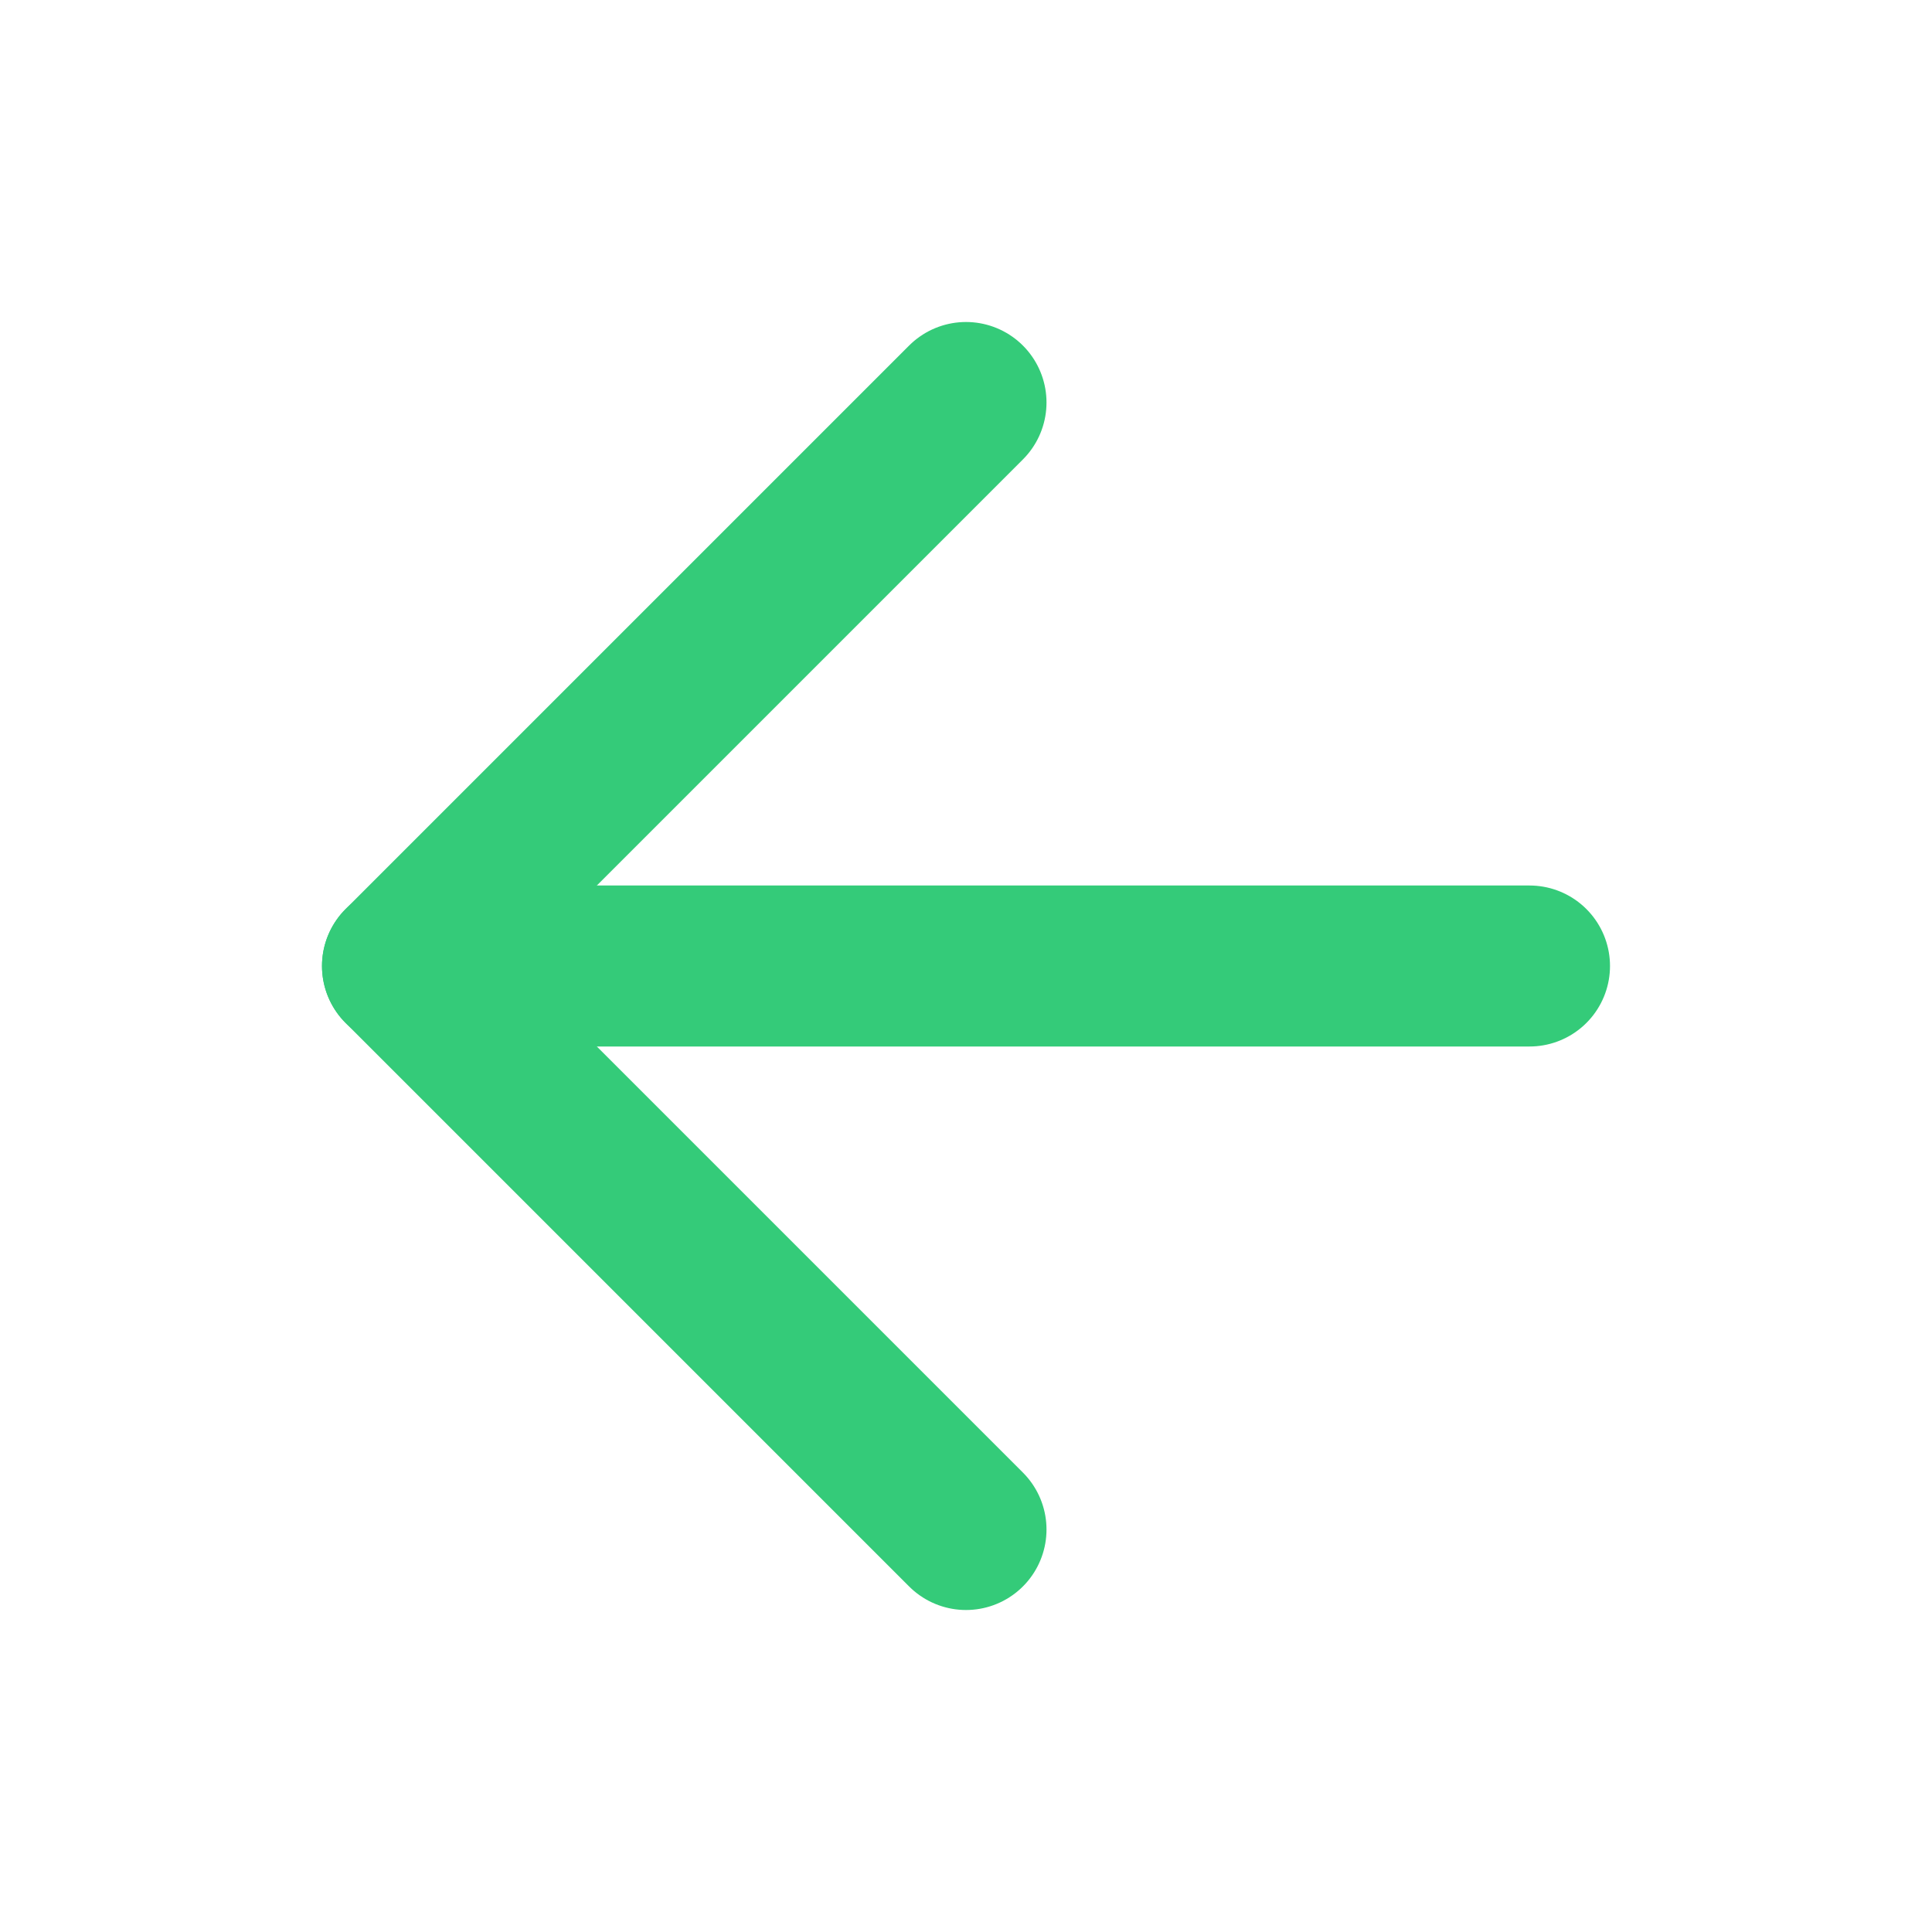
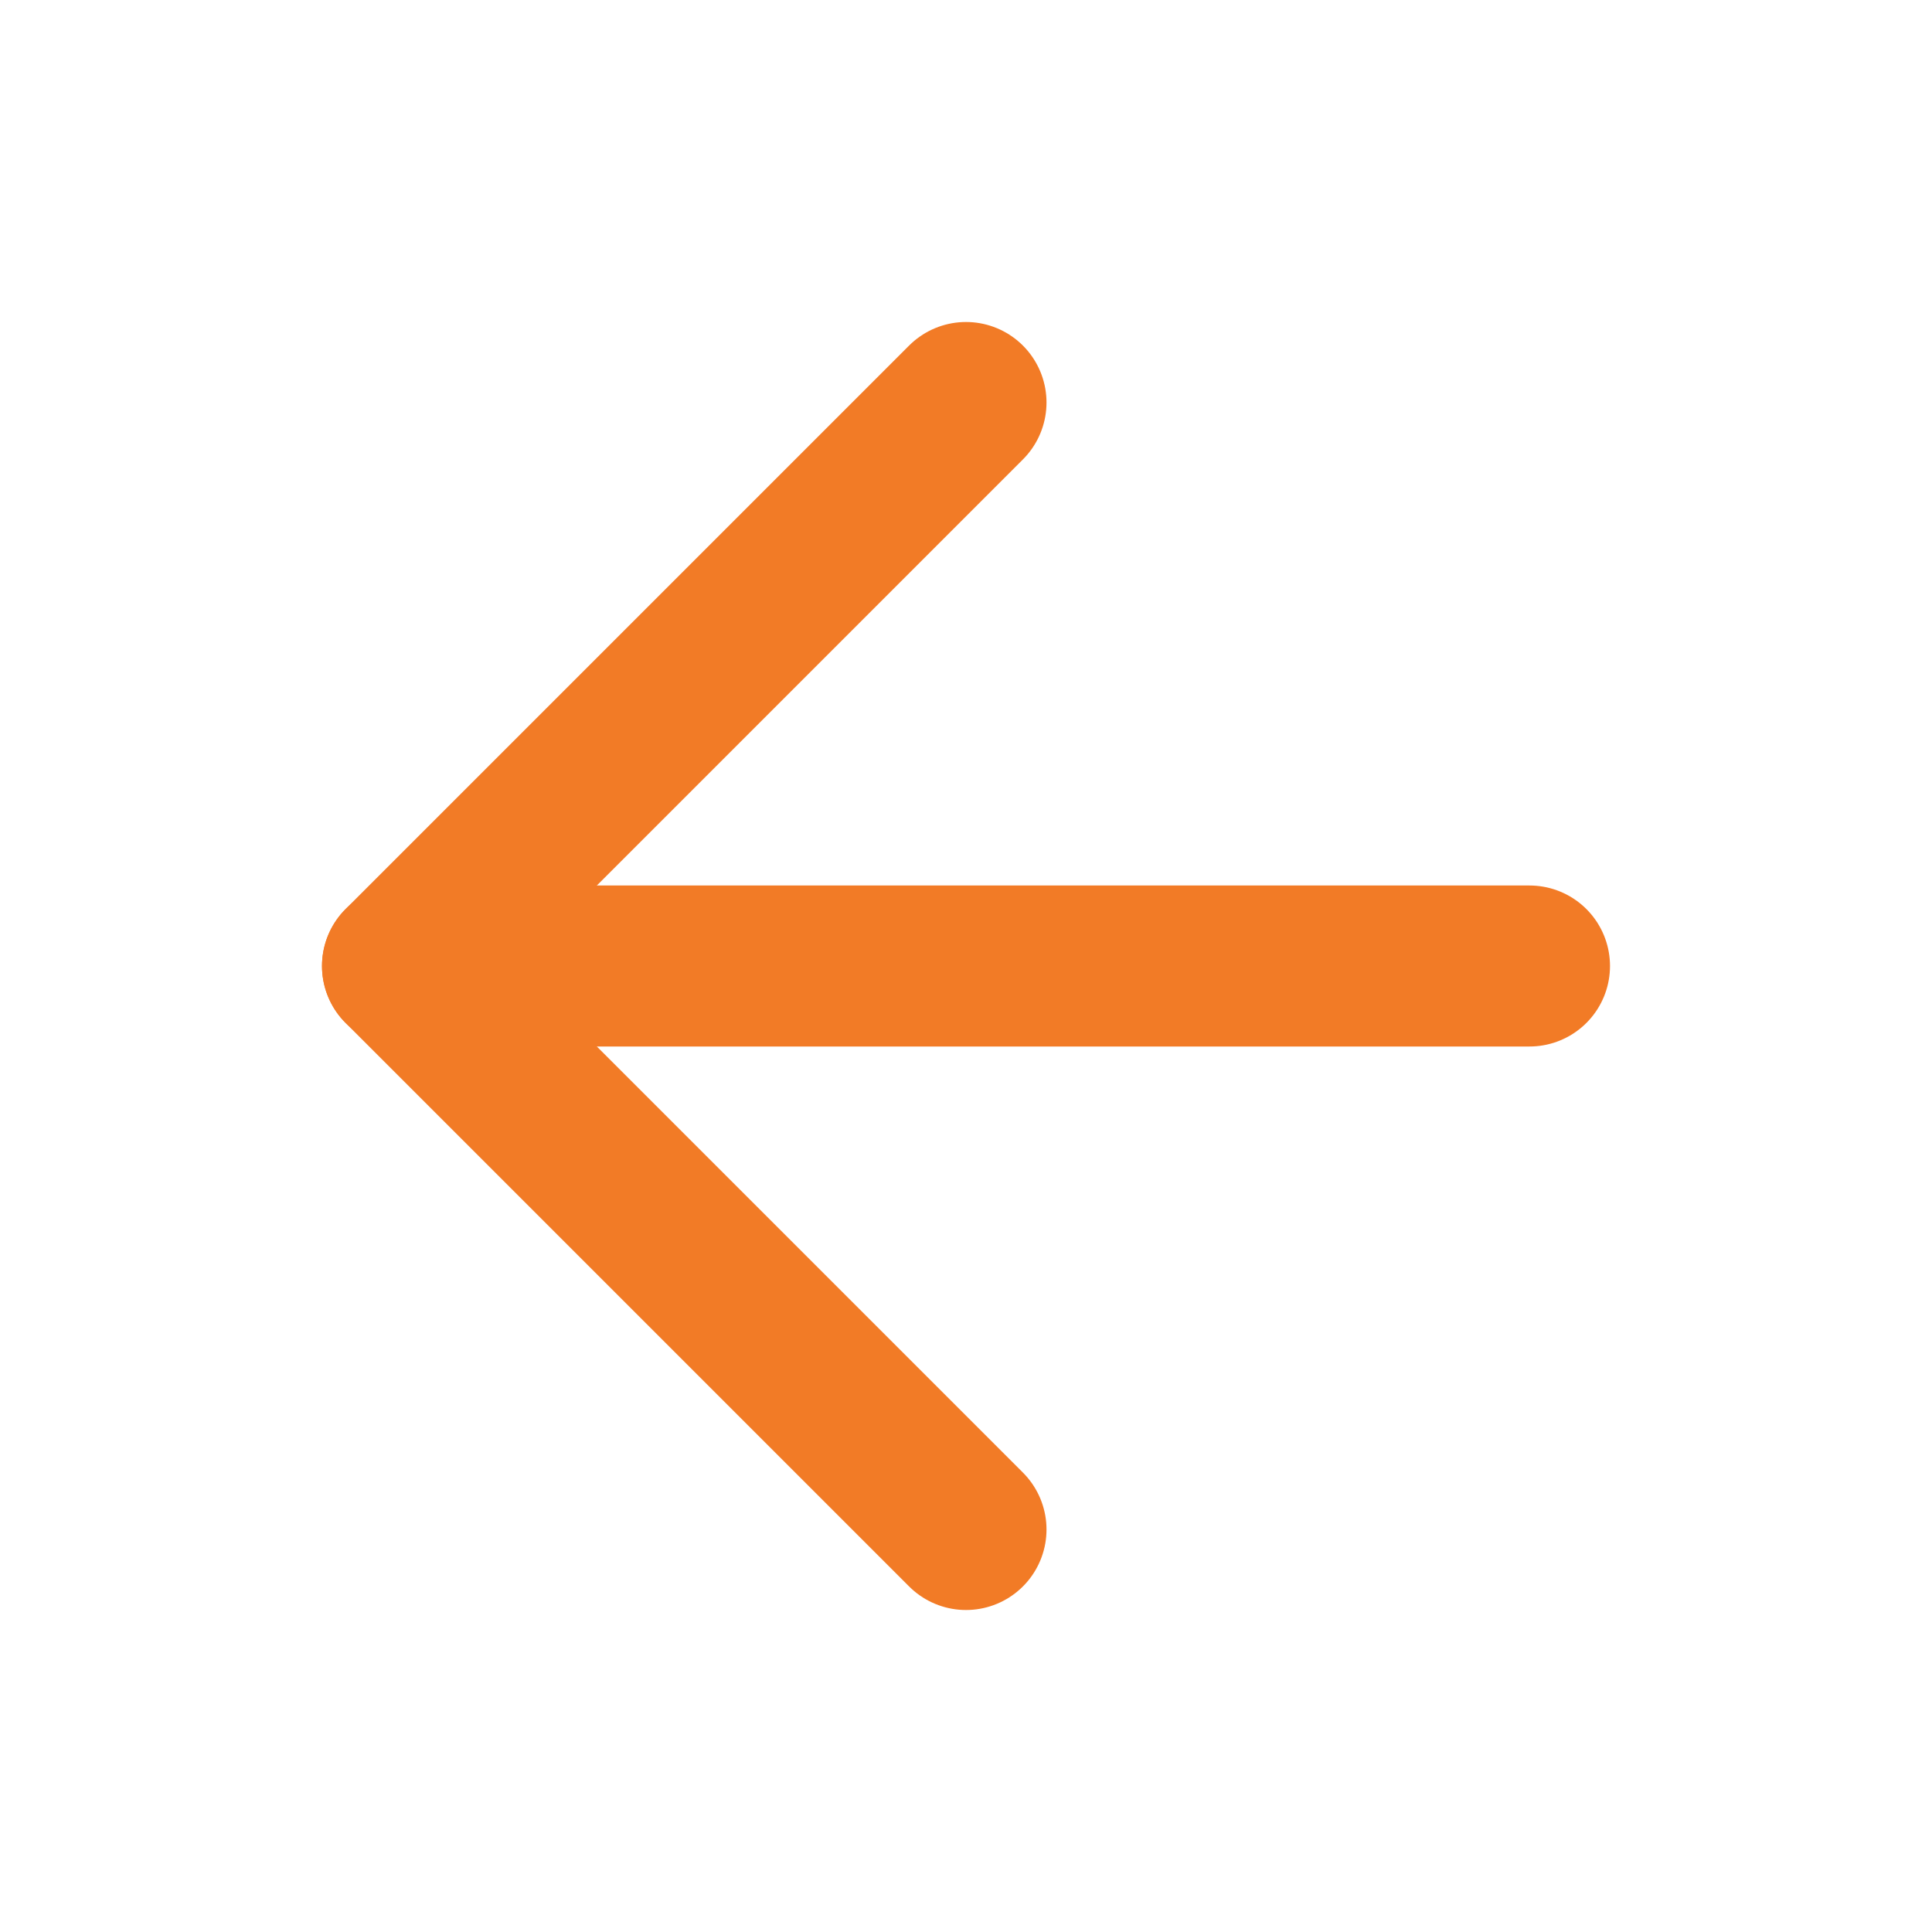
- <svg xmlns="http://www.w3.org/2000/svg" width="24" height="24" viewBox="0 0 24 24" fill="none" stroke="#34CB79" stroke-width="2" stroke-linecap="round" stroke-linejoin="round" class="feather feather-arrow-left">
+ <svg xmlns="http://www.w3.org/2000/svg" width="20" height="20" viewBox="0 0 24 24" fill="none" stroke="#f27b26" stroke-width="2" stroke-linecap="round" stroke-linejoin="round" class="feather feather-arrow-left">
  <line x1="19" y1="12" x2="5" y2="12" />
  <polyline points="12 19 5 12 12 5" />
</svg>
